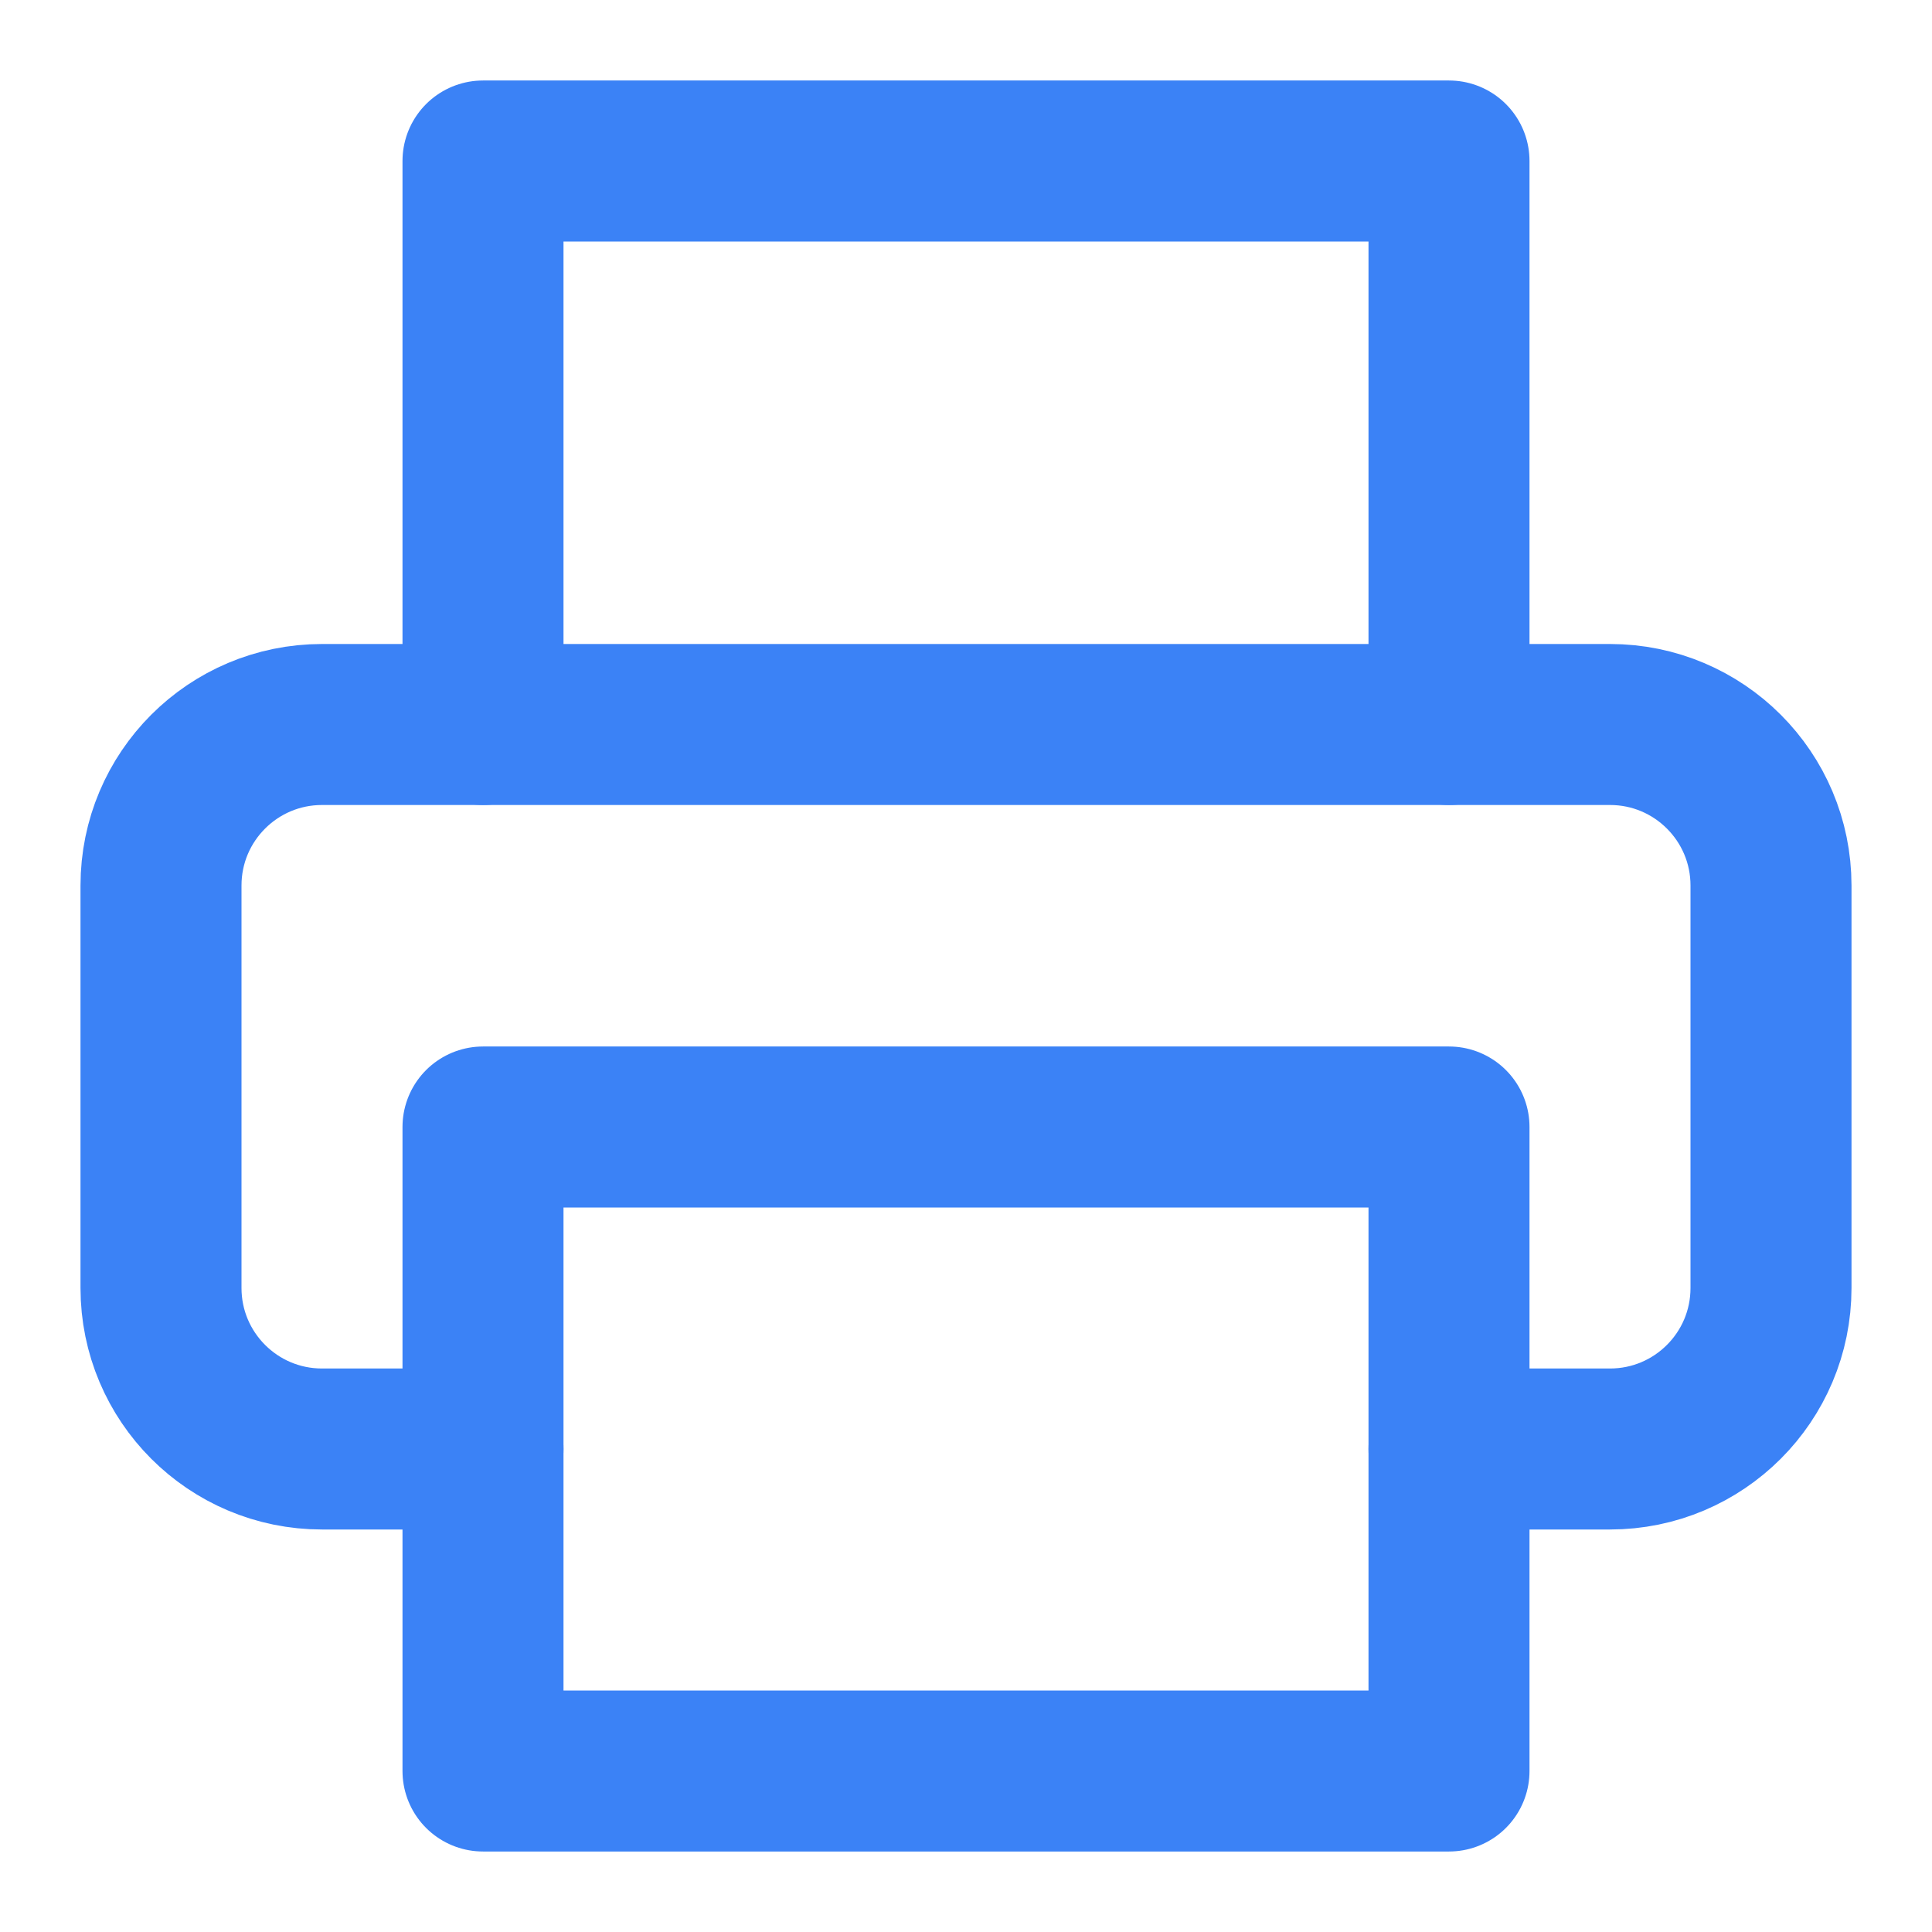
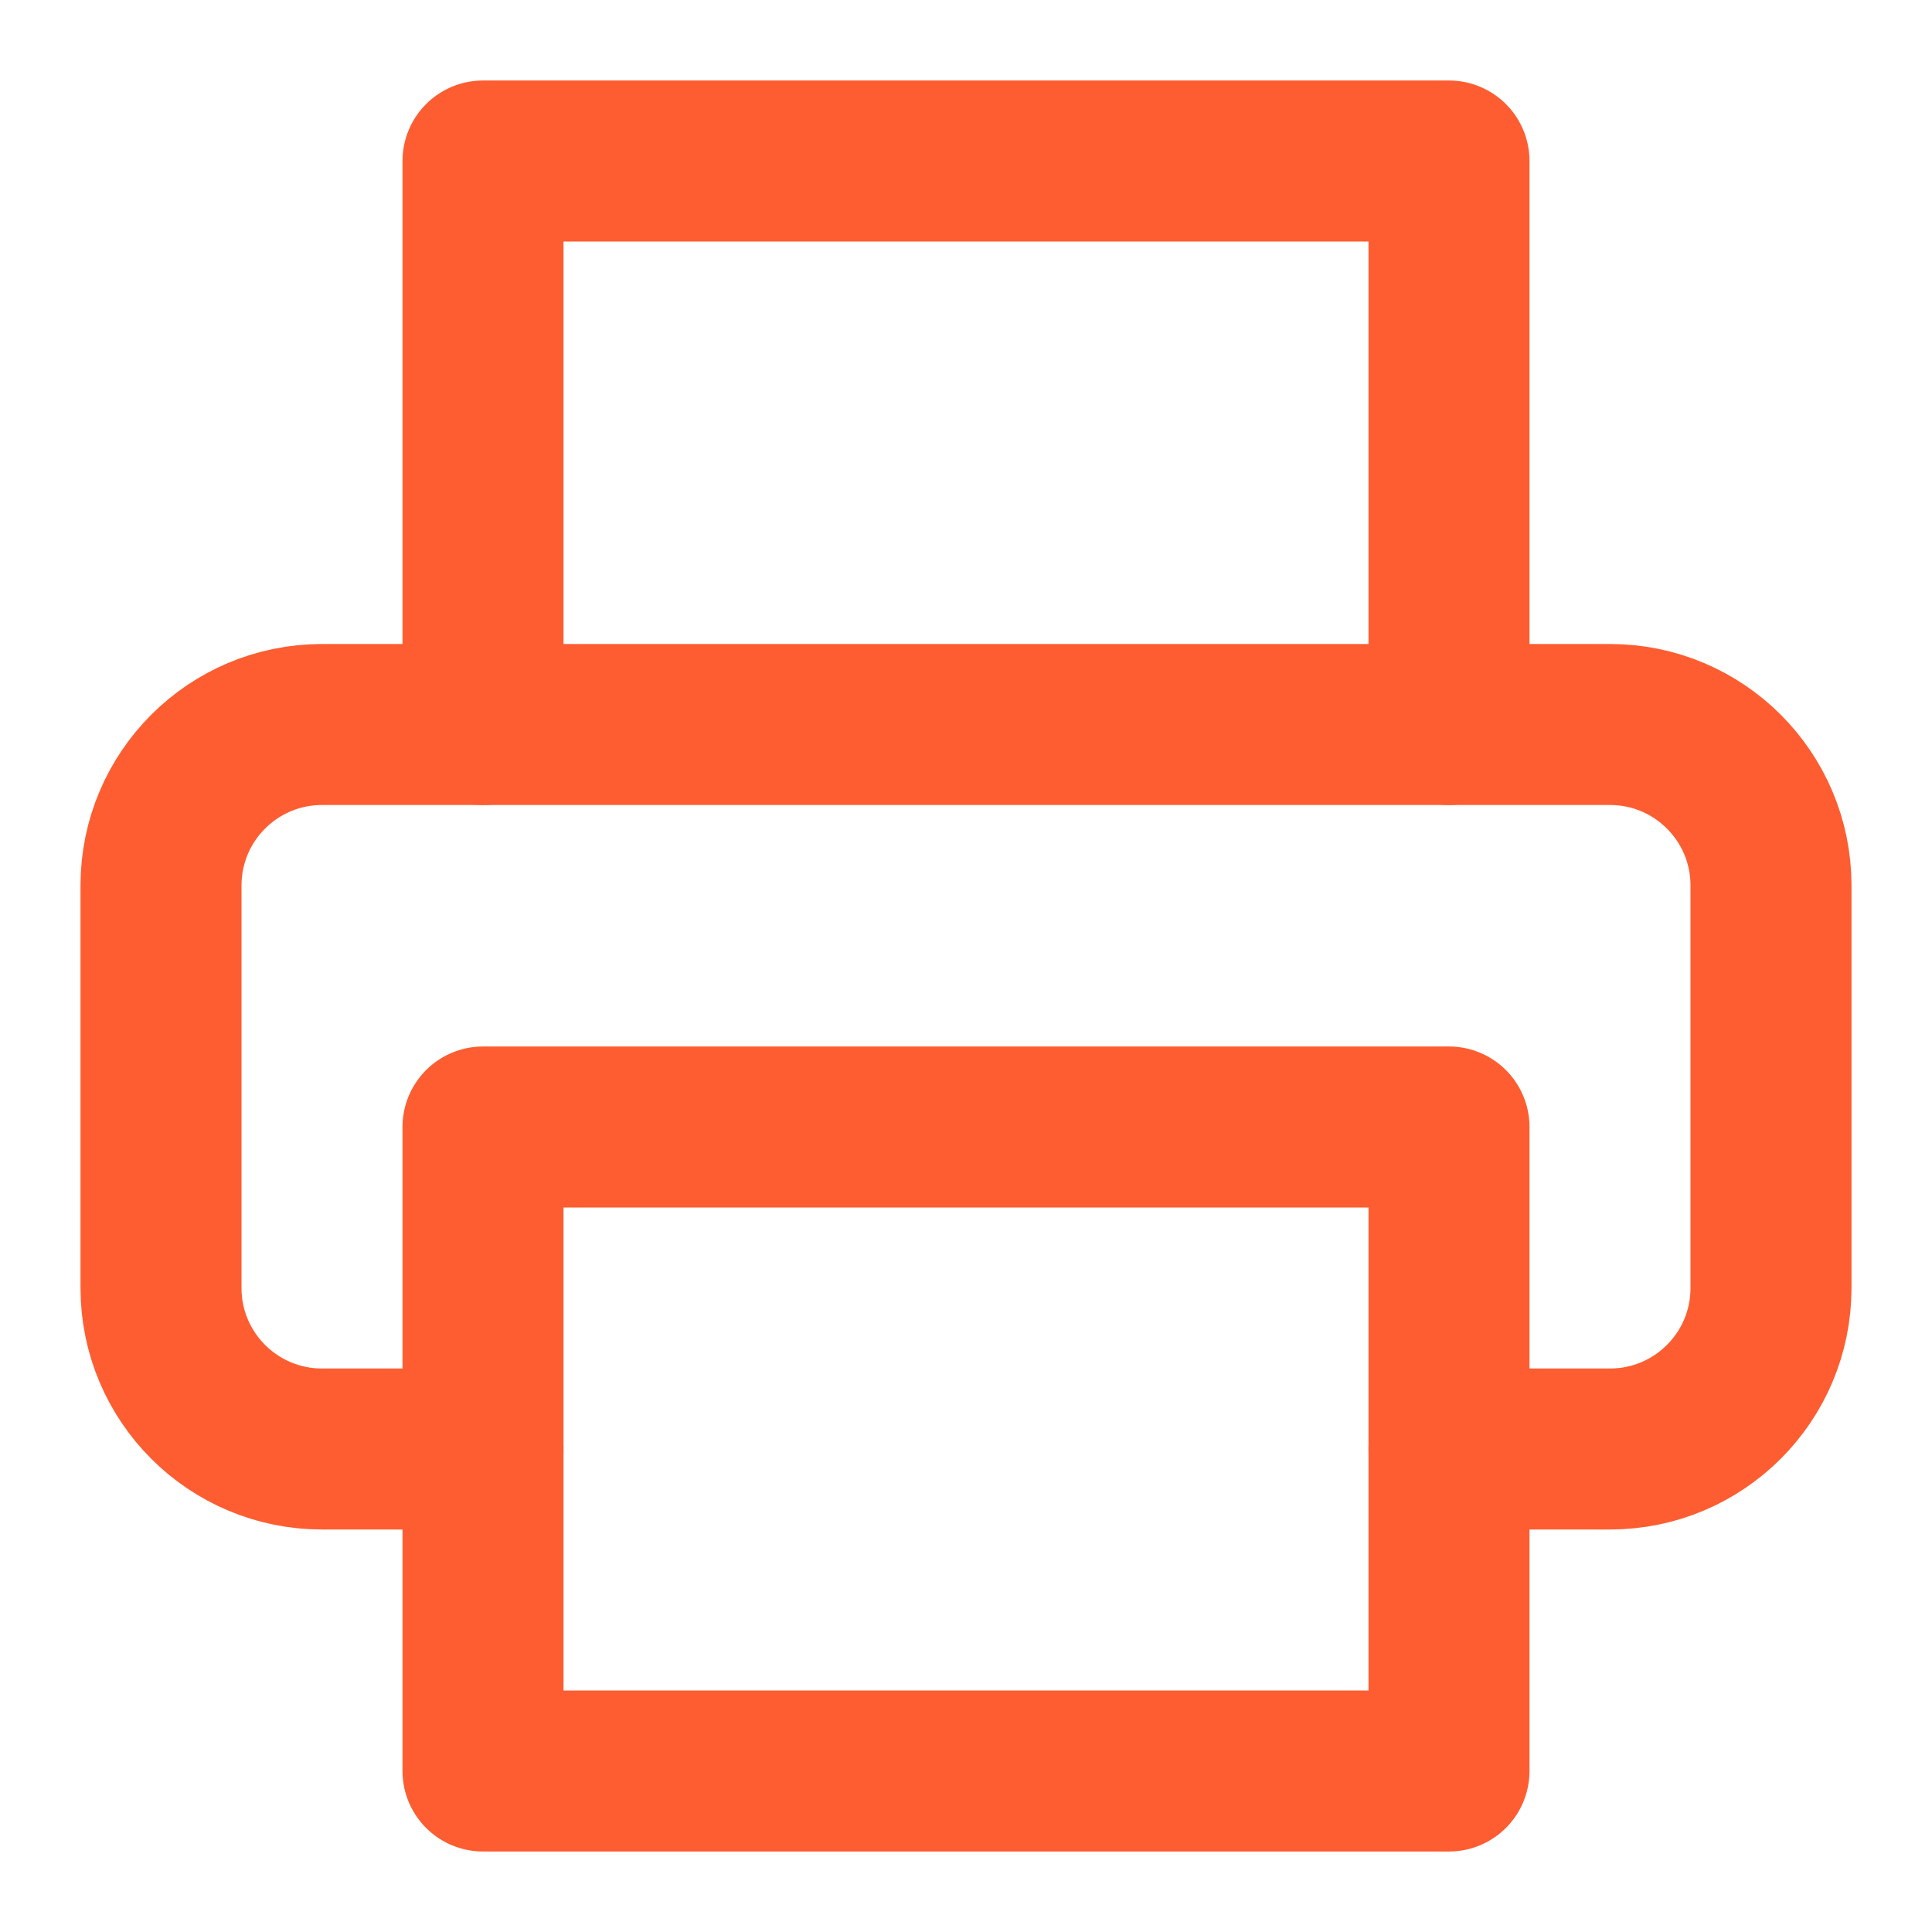
- <svg xmlns="http://www.w3.org/2000/svg" viewBox="0 0 24 24" fill="none" stroke="#3B82F6" stroke-width="2" stroke-linecap="round" stroke-linejoin="round">
+ <svg xmlns="http://www.w3.org/2000/svg" viewBox="0 0 24 24" fill="none" stroke="#FE5D31" stroke-width="2" stroke-linecap="round" stroke-linejoin="round">
  <polyline points="6 9 6 2 18 2 18 9" />
  <path d="M6 18H4a2 2 0 0 1-2-2v-5a2 2 0 0 1 2-2h16a2 2 0 0 1 2 2v5a2 2 0 0 1-2 2h-2" />
  <rect x="6" y="14" width="12" height="8" />
</svg>
